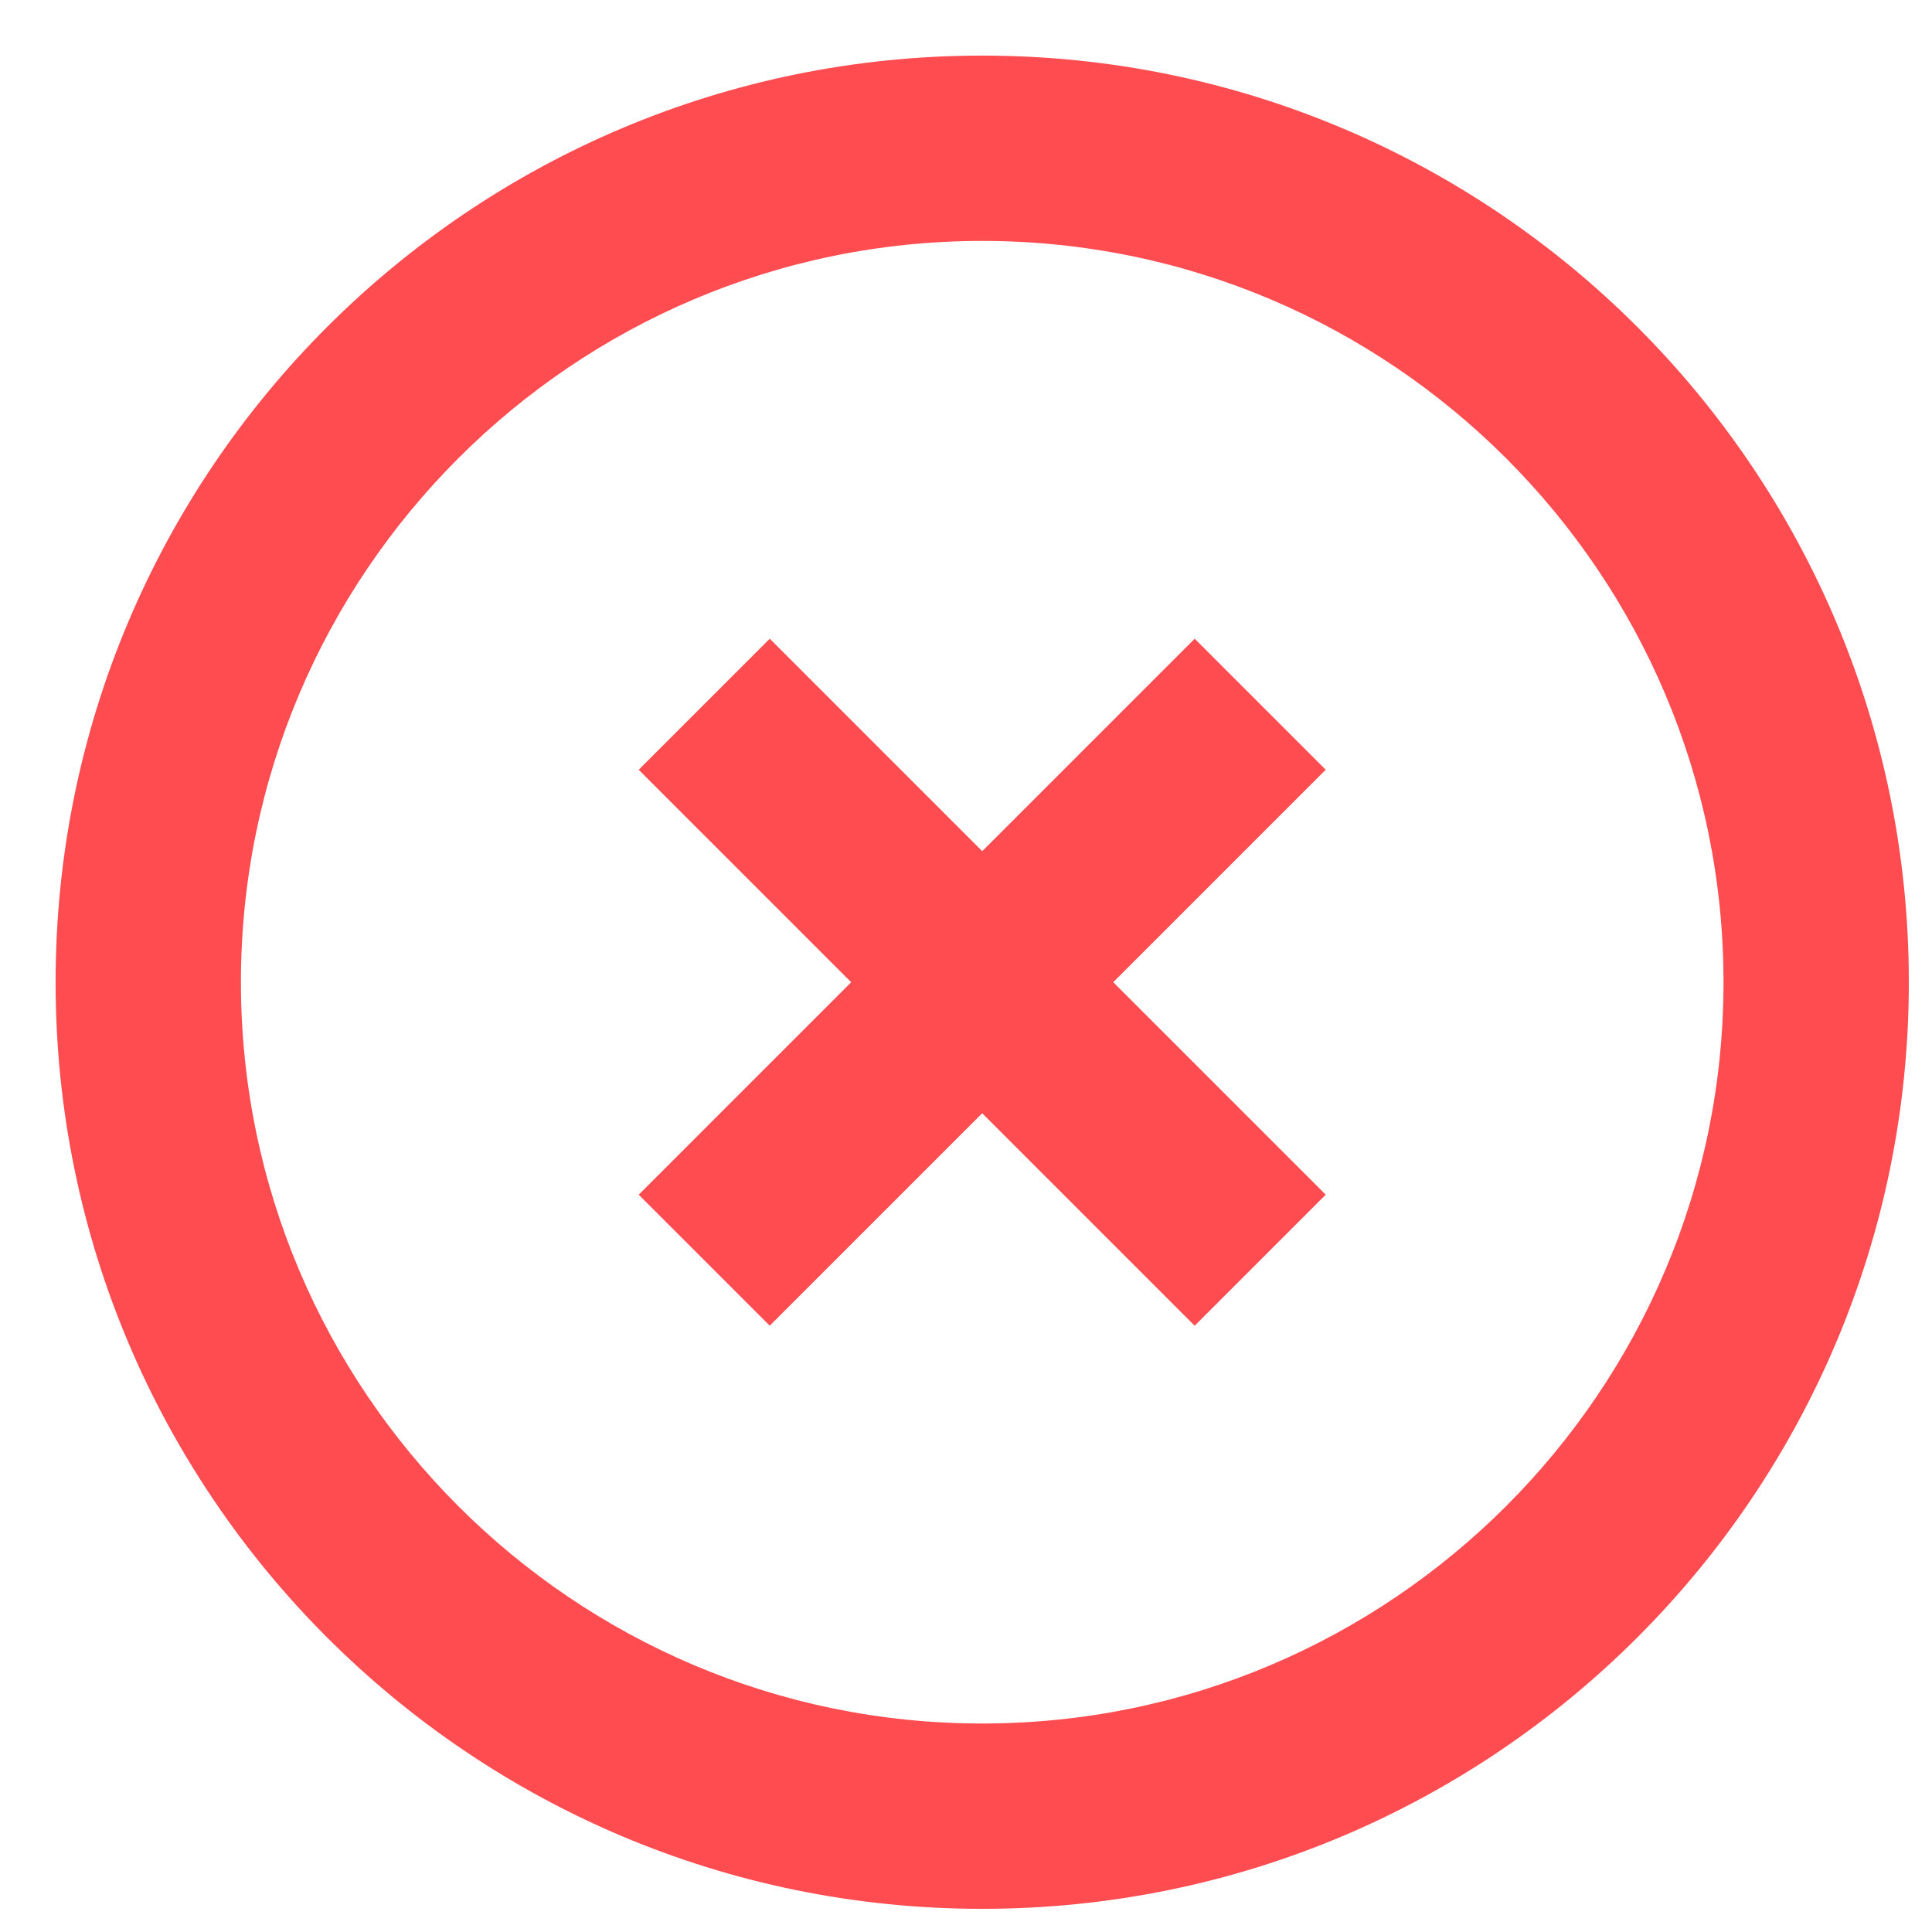
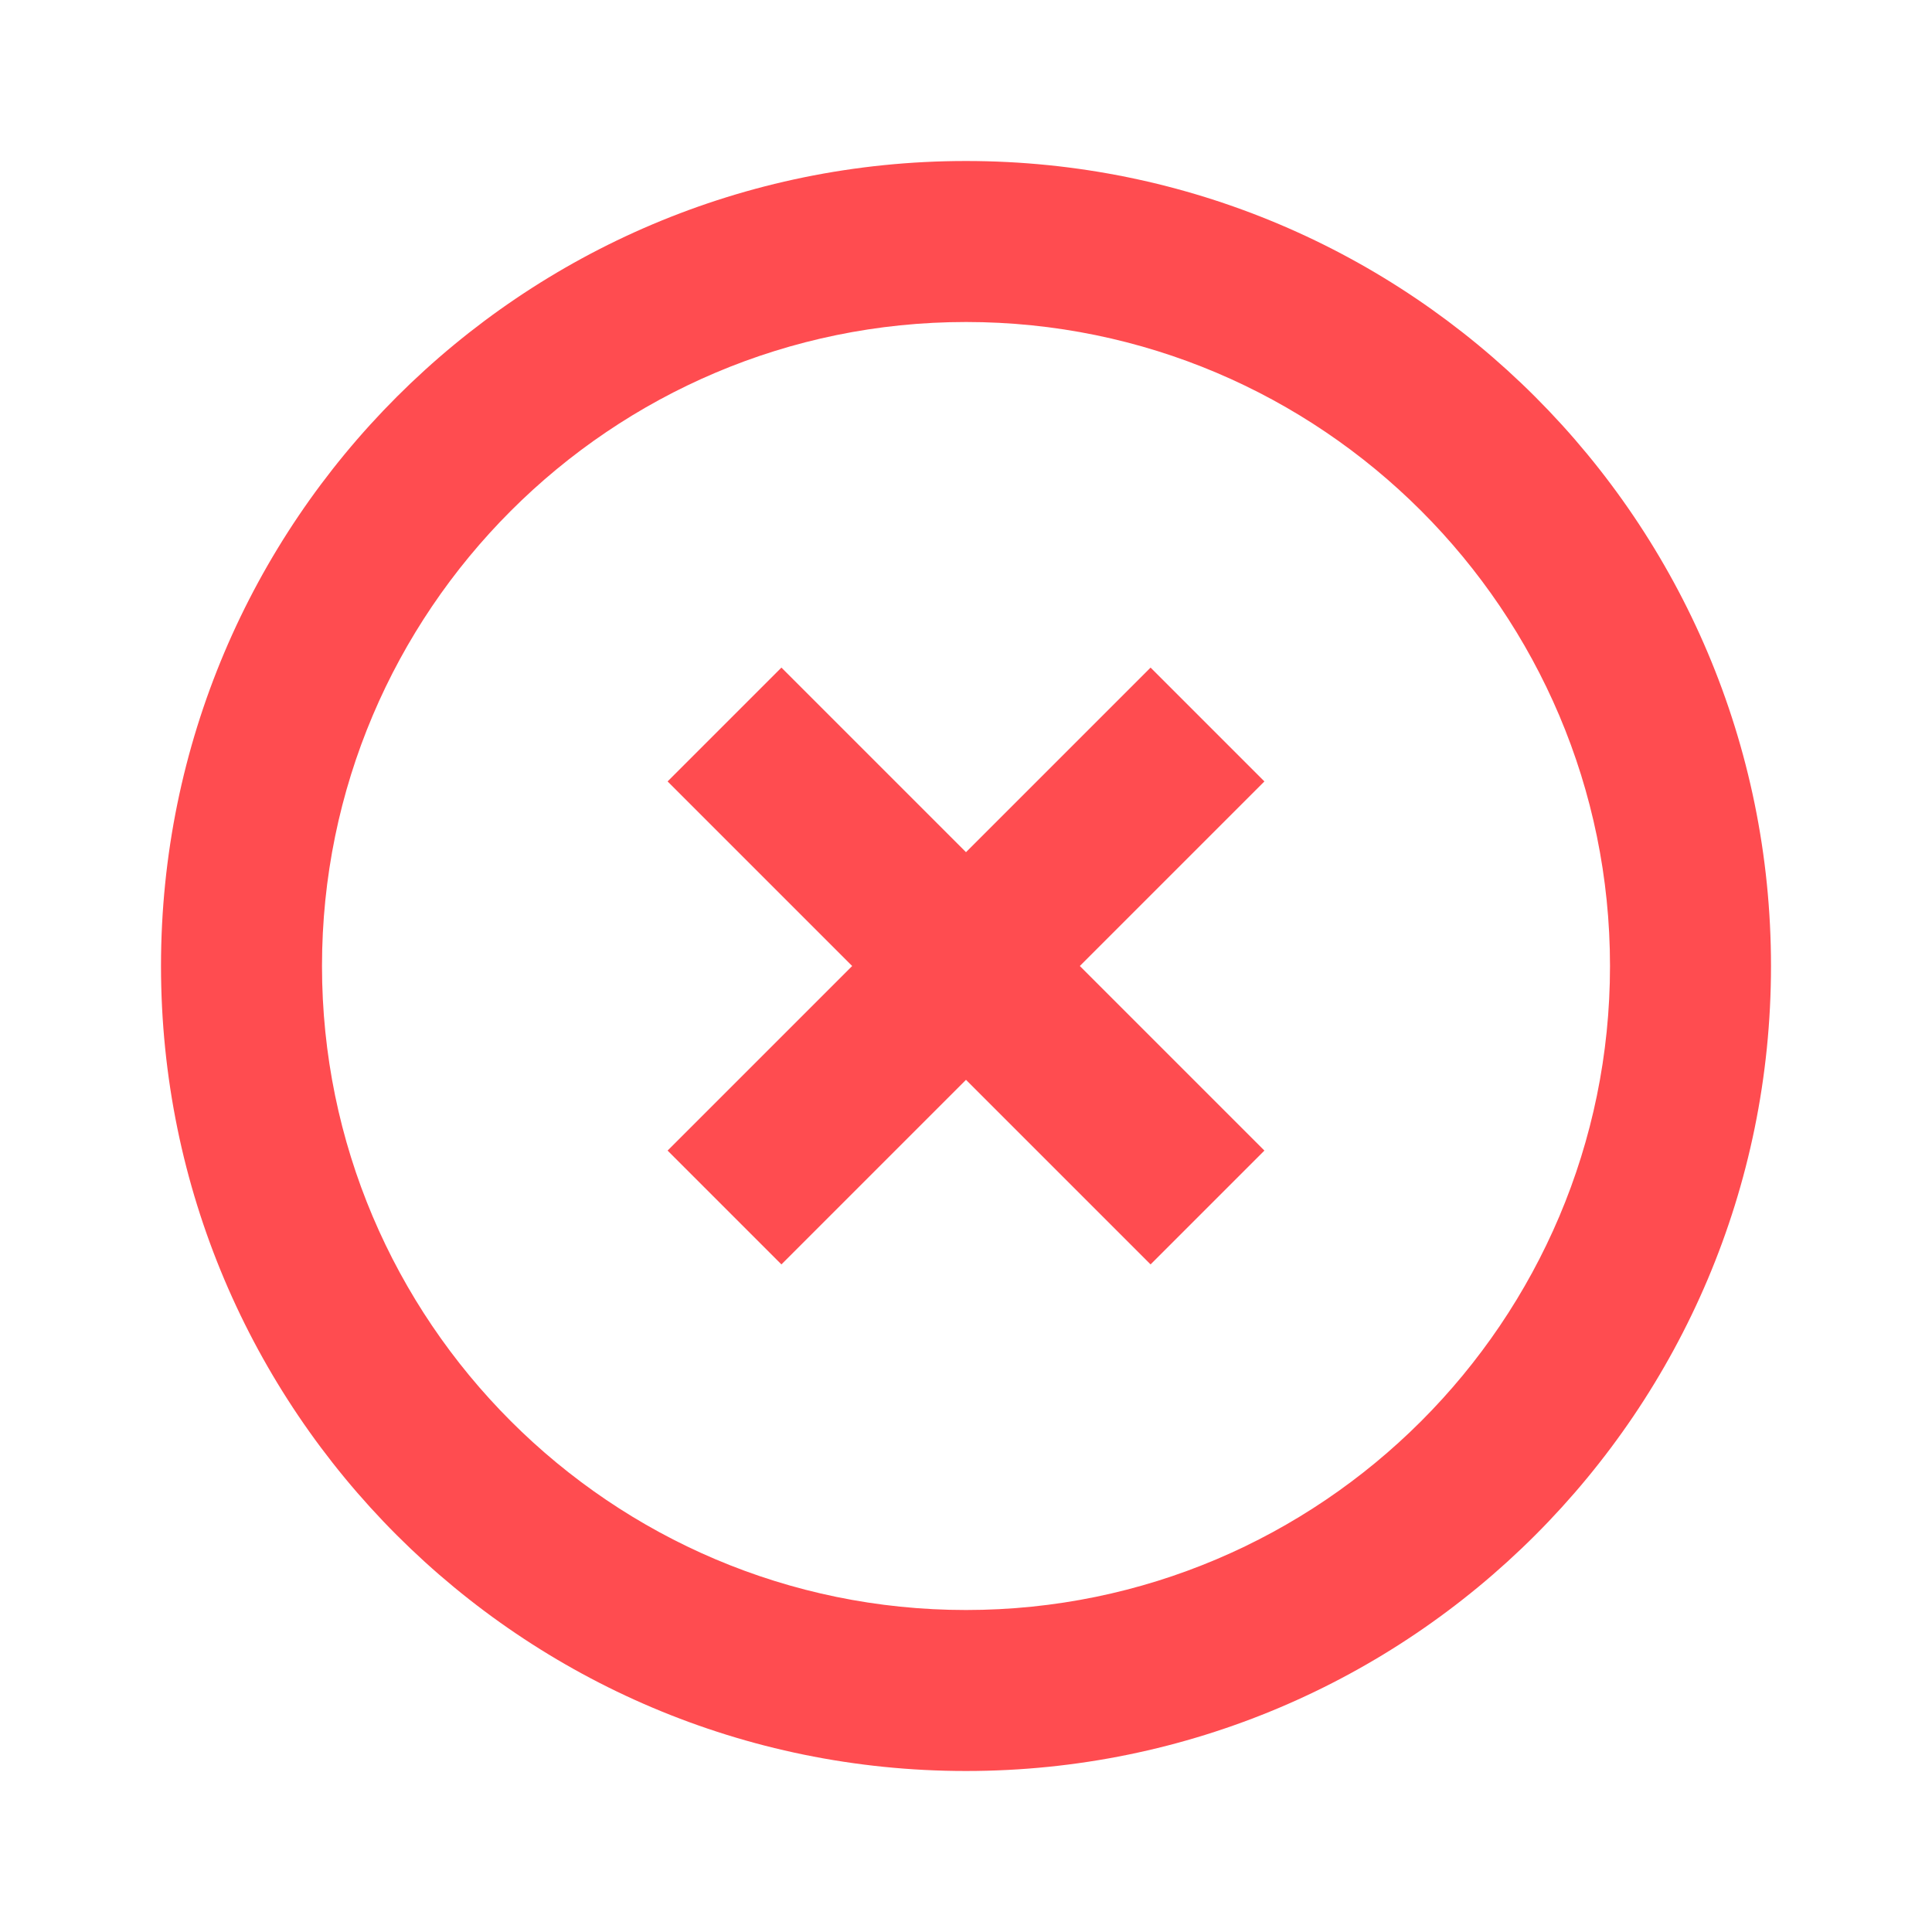
- <svg xmlns="http://www.w3.org/2000/svg" width="695" height="695" viewBox="0 0 444.8 444.8" version="1.1" id="svg7">
+ <svg xmlns="http://www.w3.org/2000/svg" width="800" height="800" viewBox="0 0 512 512" version="1.1" id="svg7">
  <defs id="defs11" />
  <g id="Page-1" stroke="none" stroke-width="1" fill="none" fill-rule="evenodd" transform="translate(-42.66667,-42.66667)">
    <g id="add" fill="#000000" transform="translate(42.66667,42.66667)">
-       <path d="m 226.133,12.8 c 117.803,0 213.333,95.531 213.333,213.333 0,117.803 -95.531,213.333 -213.333,213.333 C 108.331,439.467 12.8,343.936 12.8,226.133 12.8,108.331 108.331,12.8 226.133,12.8 Z m 0,42.667 C 132.032,55.467 55.467,132.032 55.467,226.133 55.467,320.235 132.032,396.8 226.133,396.8 320.235,396.8 396.8,320.235 396.8,226.133 396.8,132.032 320.235,55.467 226.133,55.467 Z M 275.051,147.051 305.216,177.216 256.299,226.133 305.216,275.051 275.051,305.216 226.133,256.299 177.216,305.216 147.051,275.051 195.968,226.133 147.051,177.216 177.216,147.051 226.133,195.968 Z" id="error" style="fill:#ff4c50;fill-opacity:1" />
+       <path d="m 256,42.667 c 117.803,0 213.333,95.531 213.333,213.333 0,117.803 -95.531,213.333 -213.333,213.333 -117.803,0 -213.333,-95.531 -213.333,-213.333 0,-117.803 95.531,-213.333 213.333,-213.333 z m 0,42.667 c -94.101,0 -170.667,76.565 -170.667,170.667 0,94.101 76.565,170.667 170.667,170.667 94.101,0 170.667,-76.565 170.667,-170.667 0,-94.101 -76.565,-170.667 -170.667,-170.667 z m 48.917,91.584 30.165,30.165 -48.917,48.917 48.917,48.917 -30.165,30.165 -48.917,-48.917 -48.917,48.917 -30.165,-30.165 48.917,-48.917 -48.917,-48.917 30.165,-30.165 48.917,48.917 z" id="error" style="fill:#ff4c50;fill-opacity:1" />
    </g>
  </g>
</svg>
